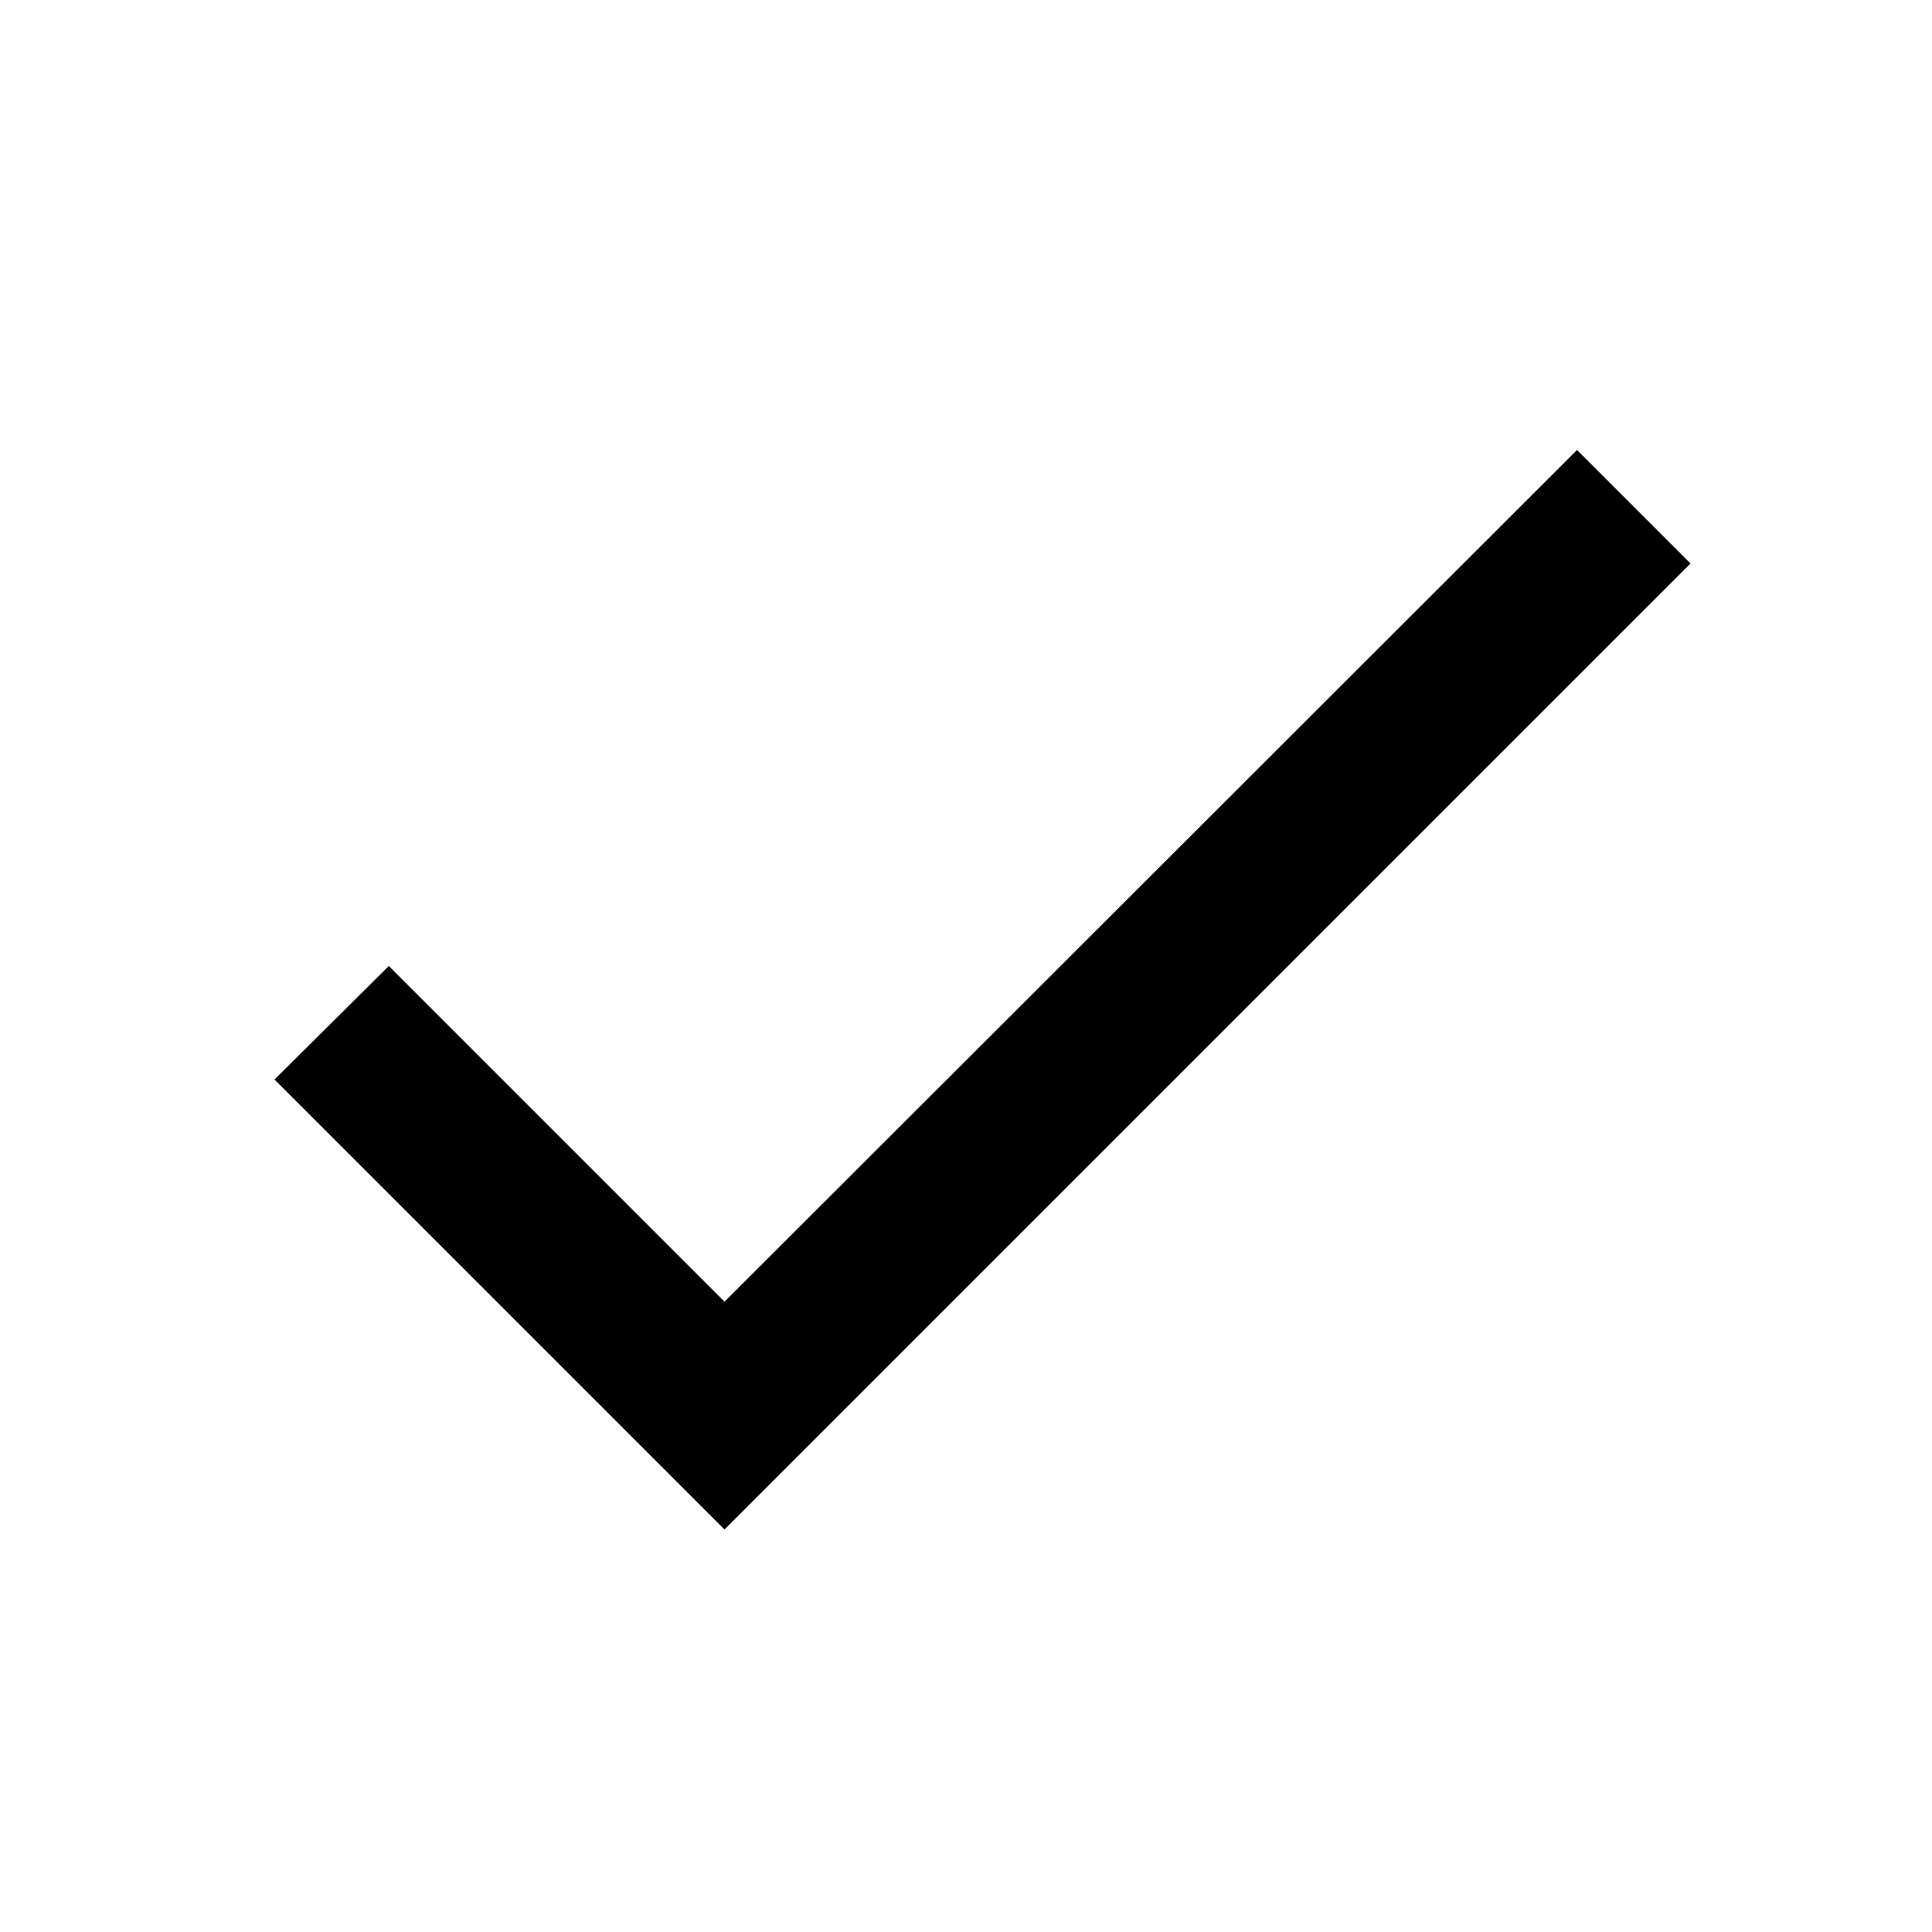
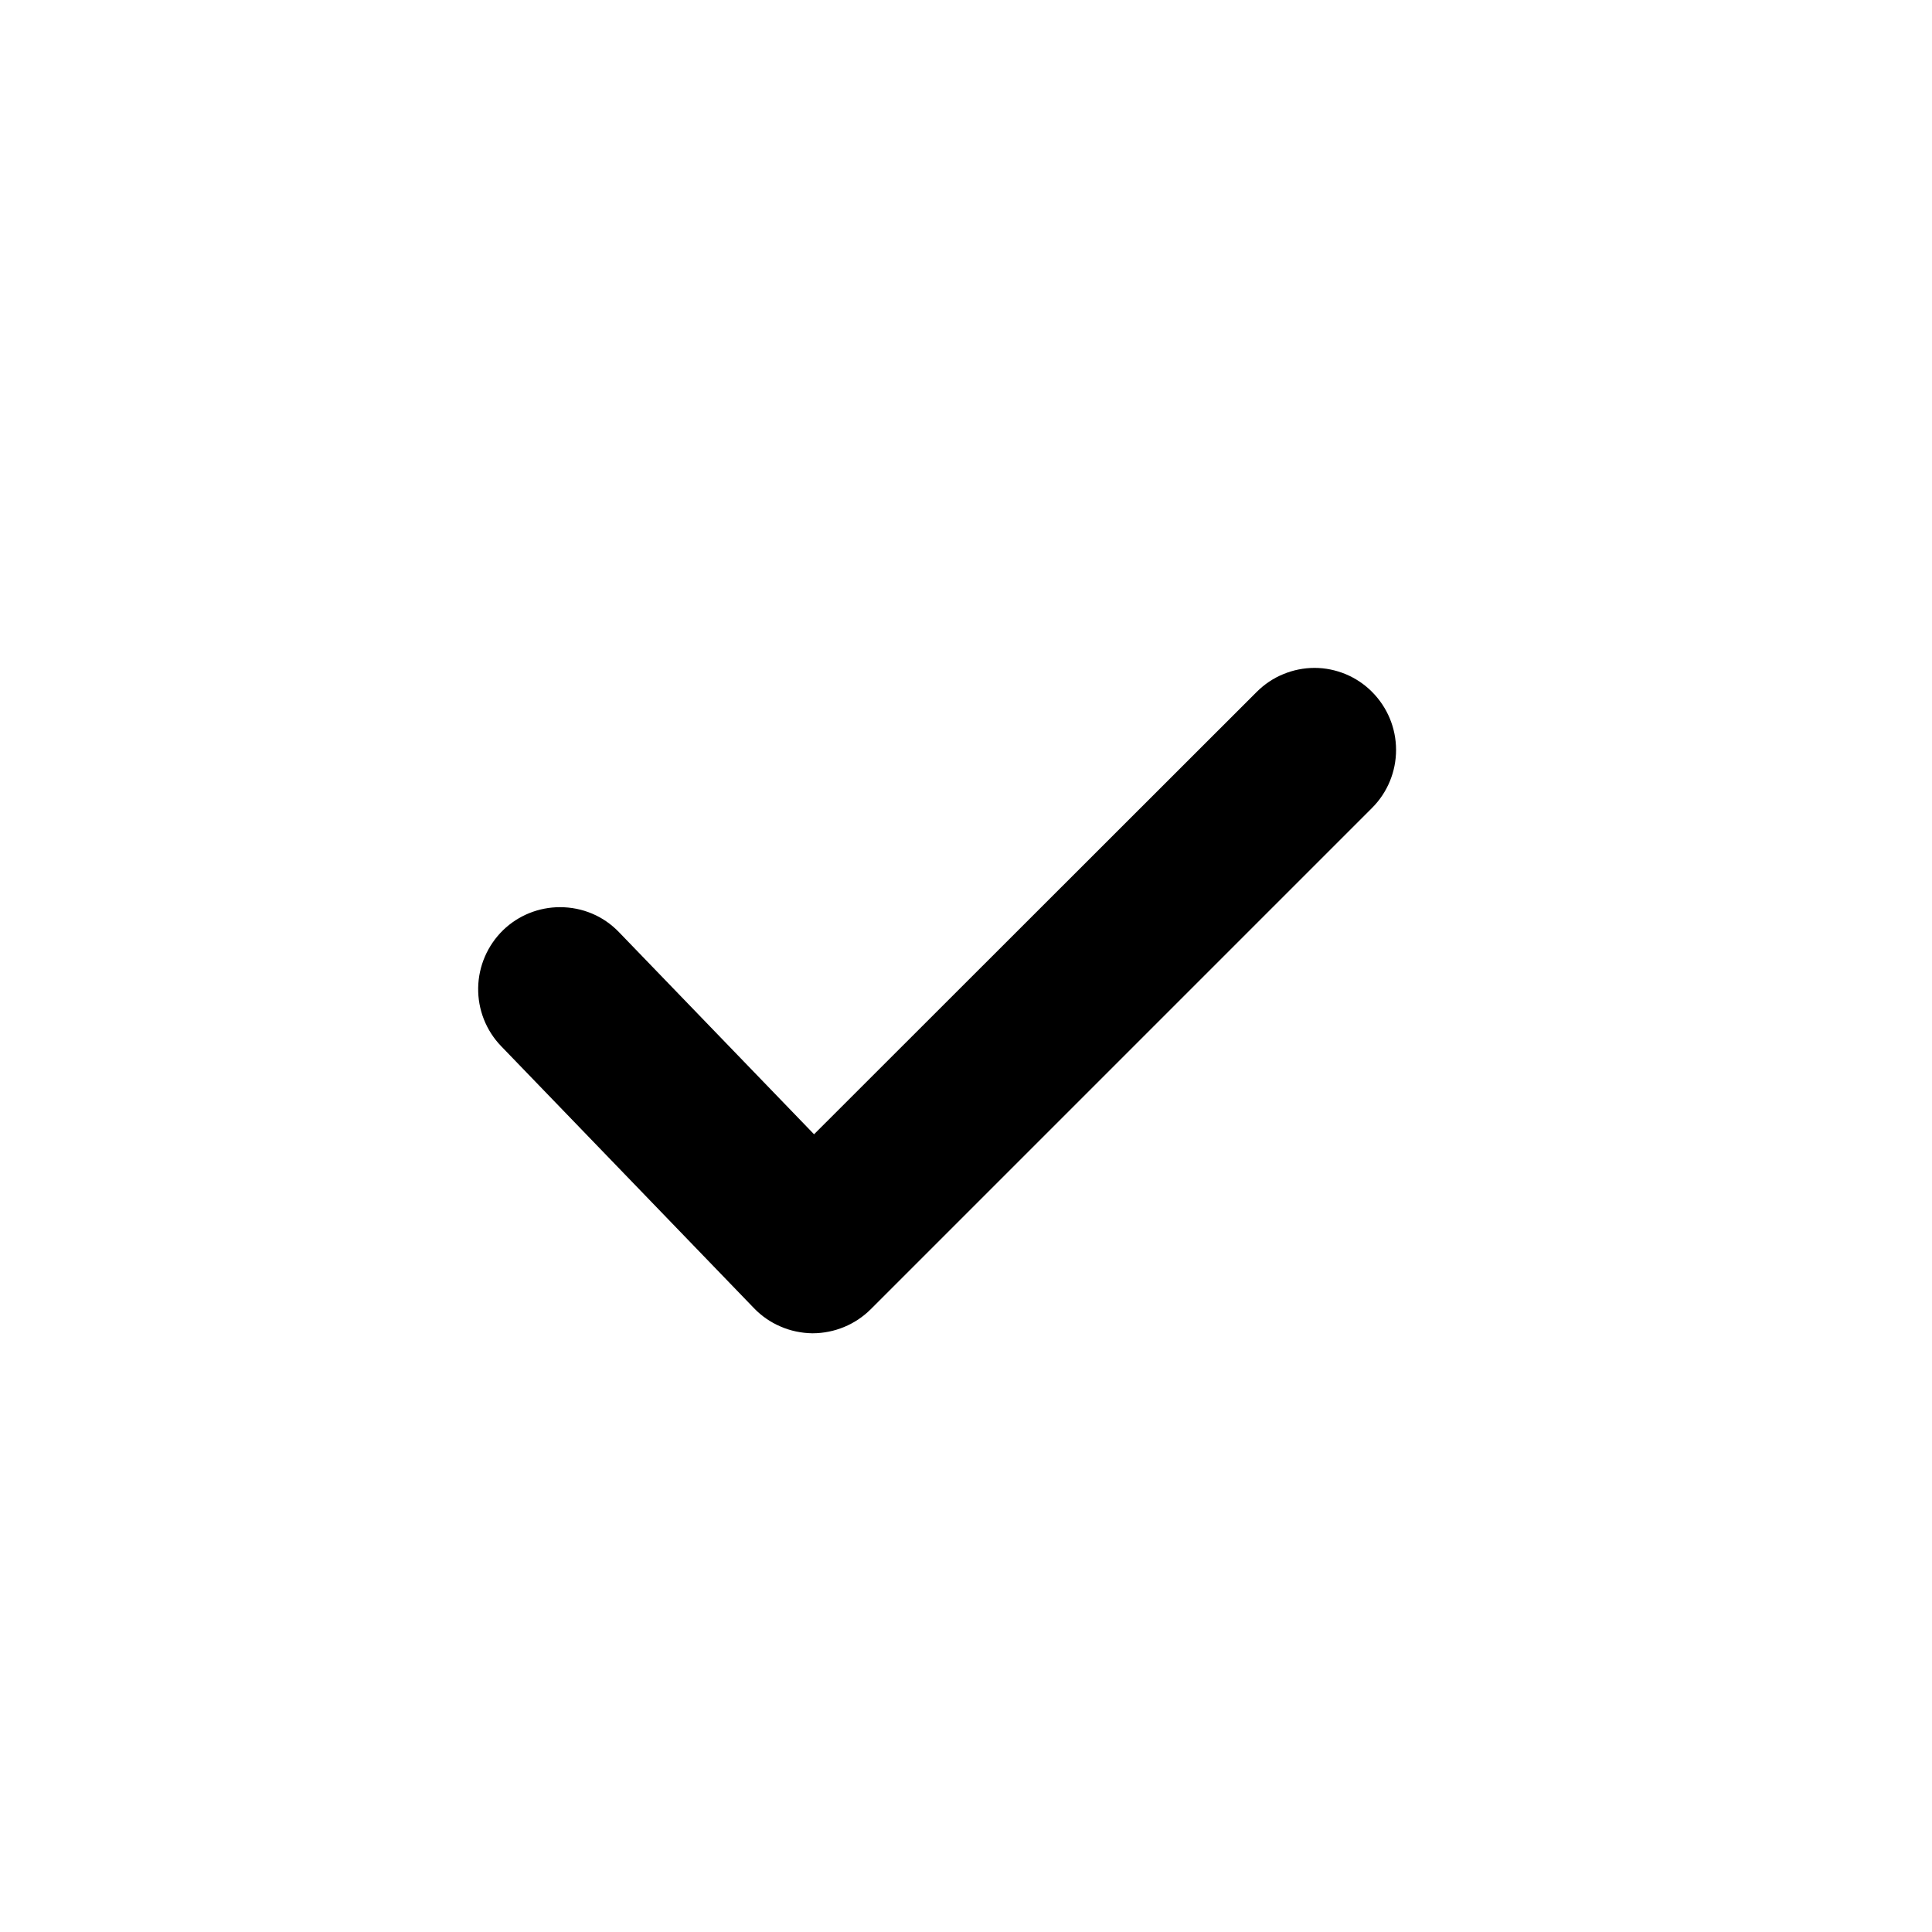
- <svg xmlns="http://www.w3.org/2000/svg" height="24px" viewBox="0 0 24 24" width="24px" fill="currentColor">
-   <path d="M0 0h24v24H0z" fill="none" />
-   <path d="M9 16.17L4.83 12l-1.42 1.41L9 19 21 7l-1.41-1.41z" />
+ <svg xmlns="http://www.w3.org/2000/svg" width="20" height="20" viewBox="0 0 20 20" fill="currentColor">
+   <path d="M13.609 6.914C13.498 6.914 13.387 6.936 13.284 6.979C13.181 7.021 13.088 7.084 13.009 7.163L8.427 11.742L6.408 9.65C6.329 9.568 6.235 9.502 6.13 9.458C6.024 9.413 5.911 9.391 5.797 9.391C5.577 9.391 5.366 9.476 5.208 9.629C5.047 9.786 4.954 10 4.95 10.225C4.946 10.45 5.031 10.667 5.187 10.829L7.806 13.543C7.884 13.624 7.977 13.688 8.08 13.732C8.183 13.777 8.294 13.8 8.406 13.802H8.414C8.639 13.801 8.855 13.712 9.014 13.553L14.204 8.363C14.363 8.204 14.452 7.988 14.452 7.763C14.452 7.538 14.363 7.323 14.204 7.163C14.126 7.084 14.033 7.022 13.931 6.979C13.829 6.937 13.72 6.914 13.609 6.914Z" fill="currentColor" />
</svg>
